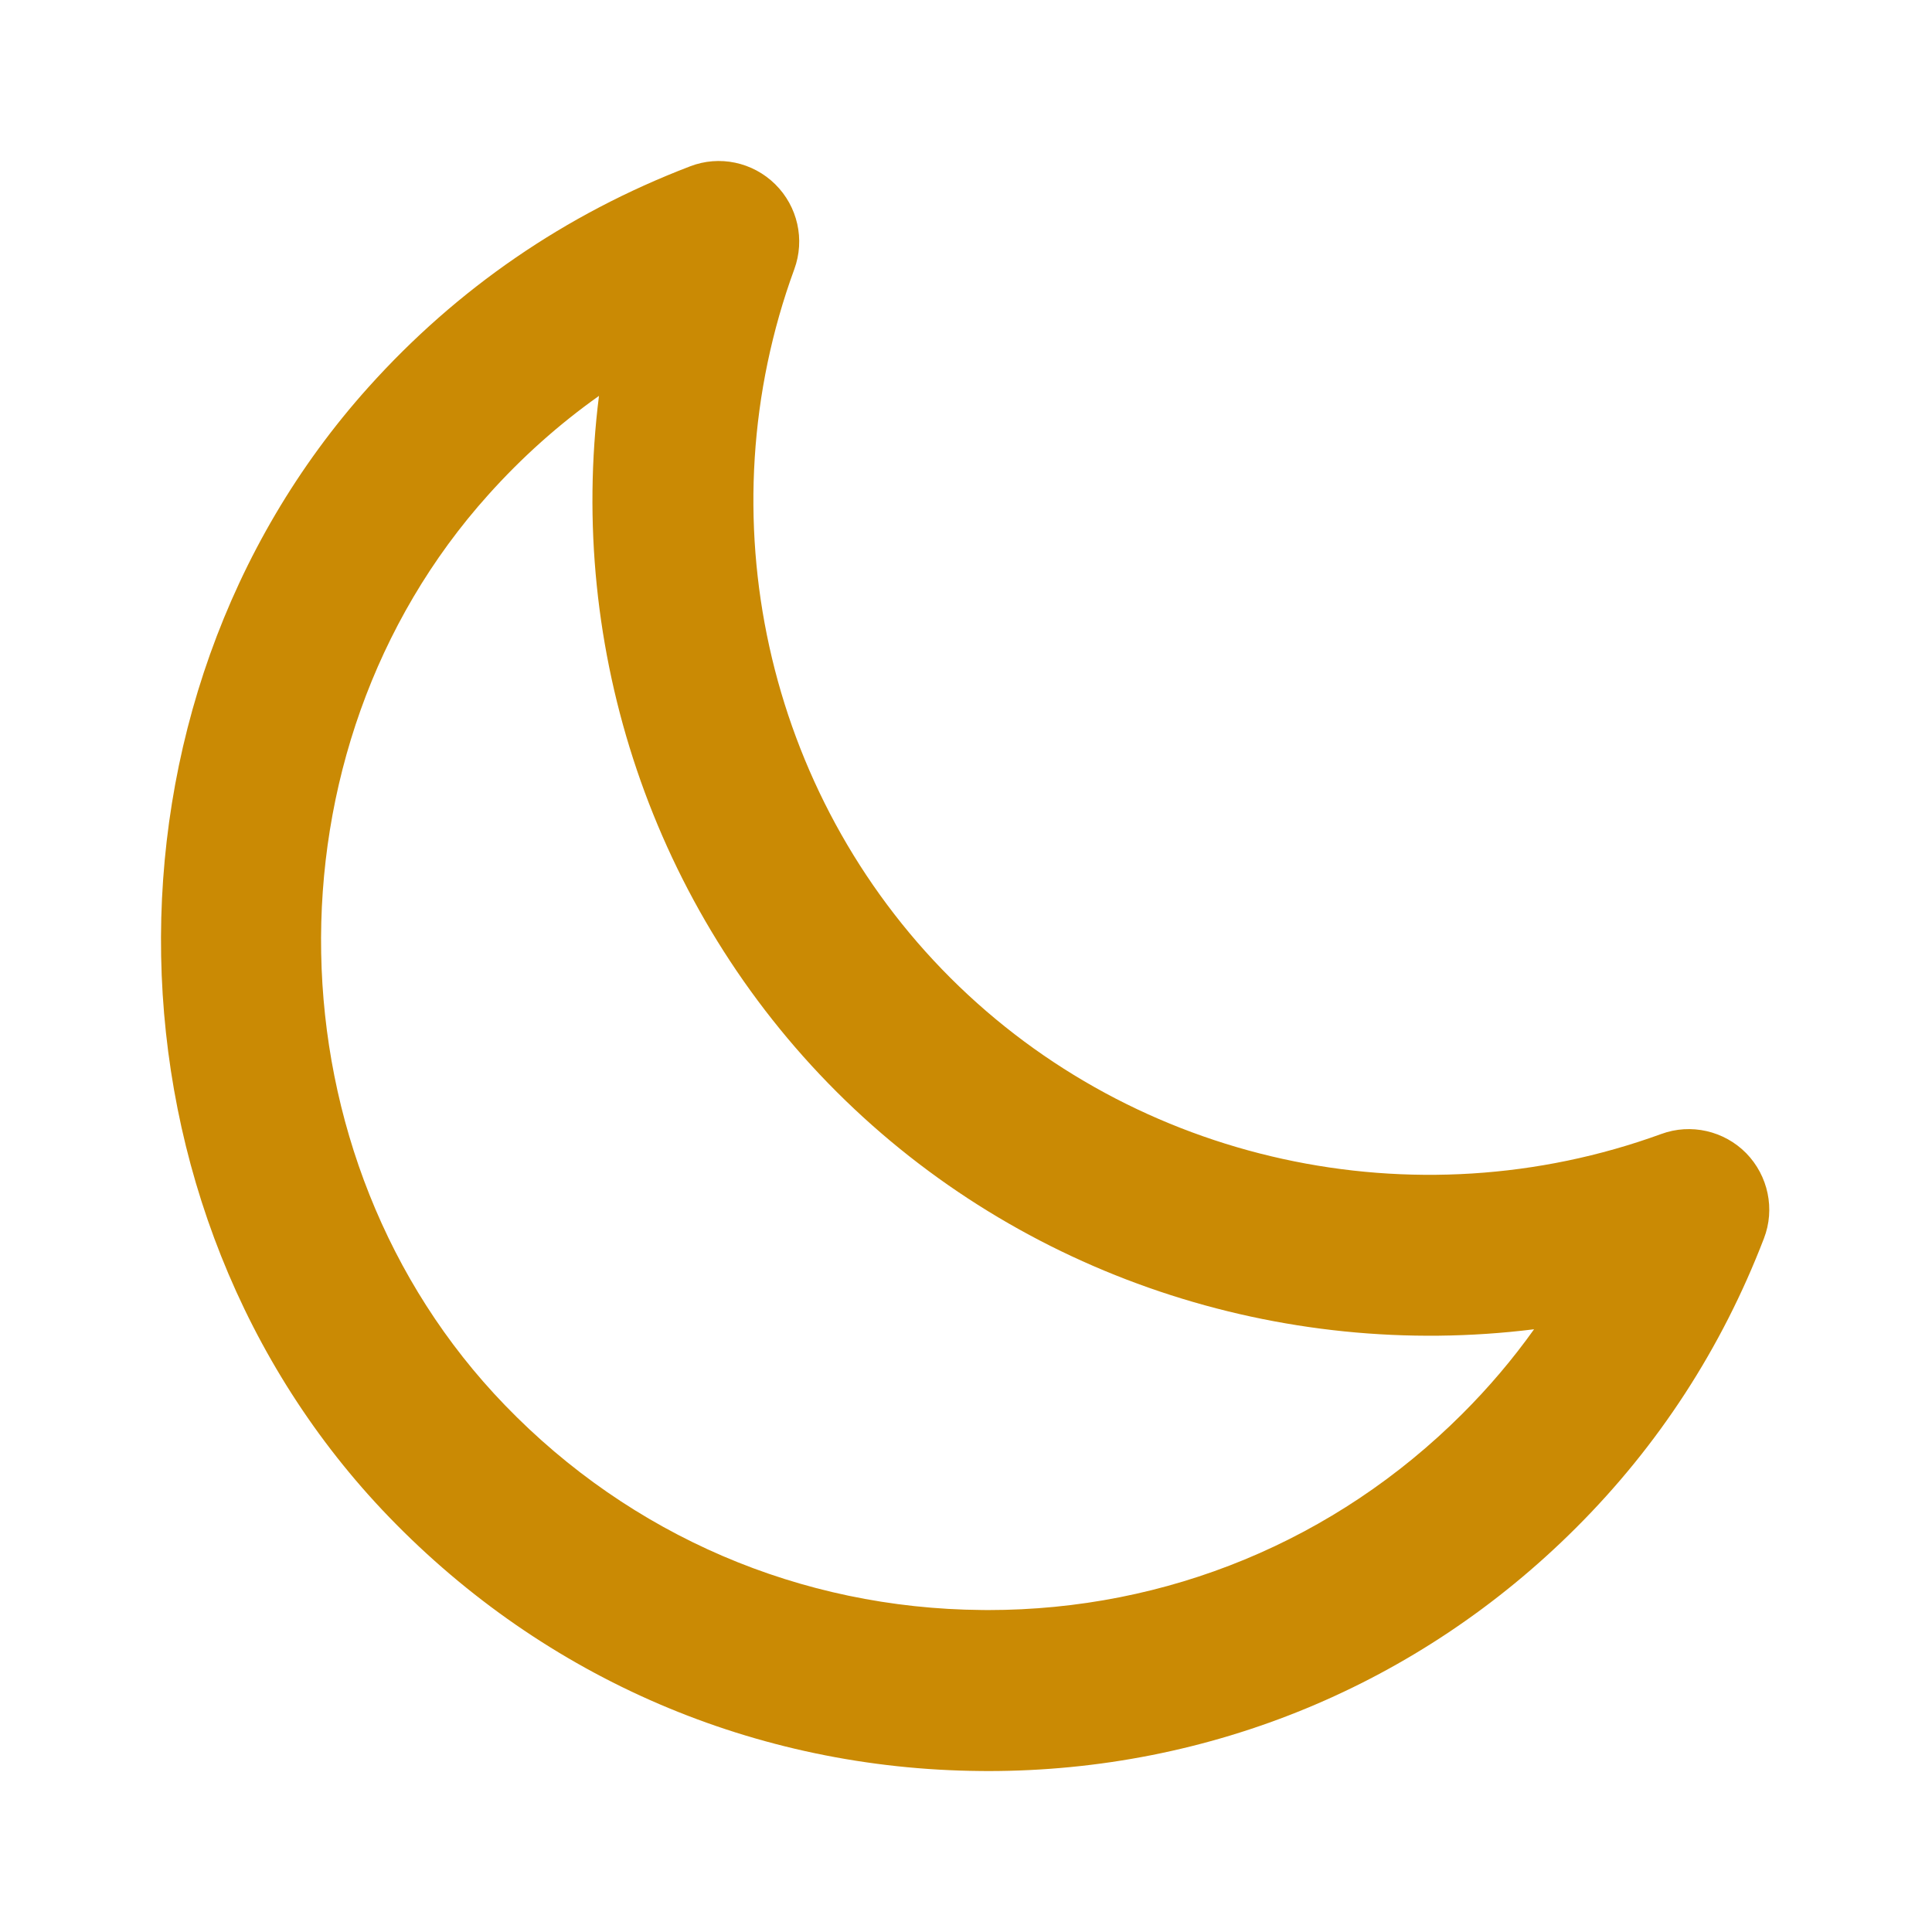
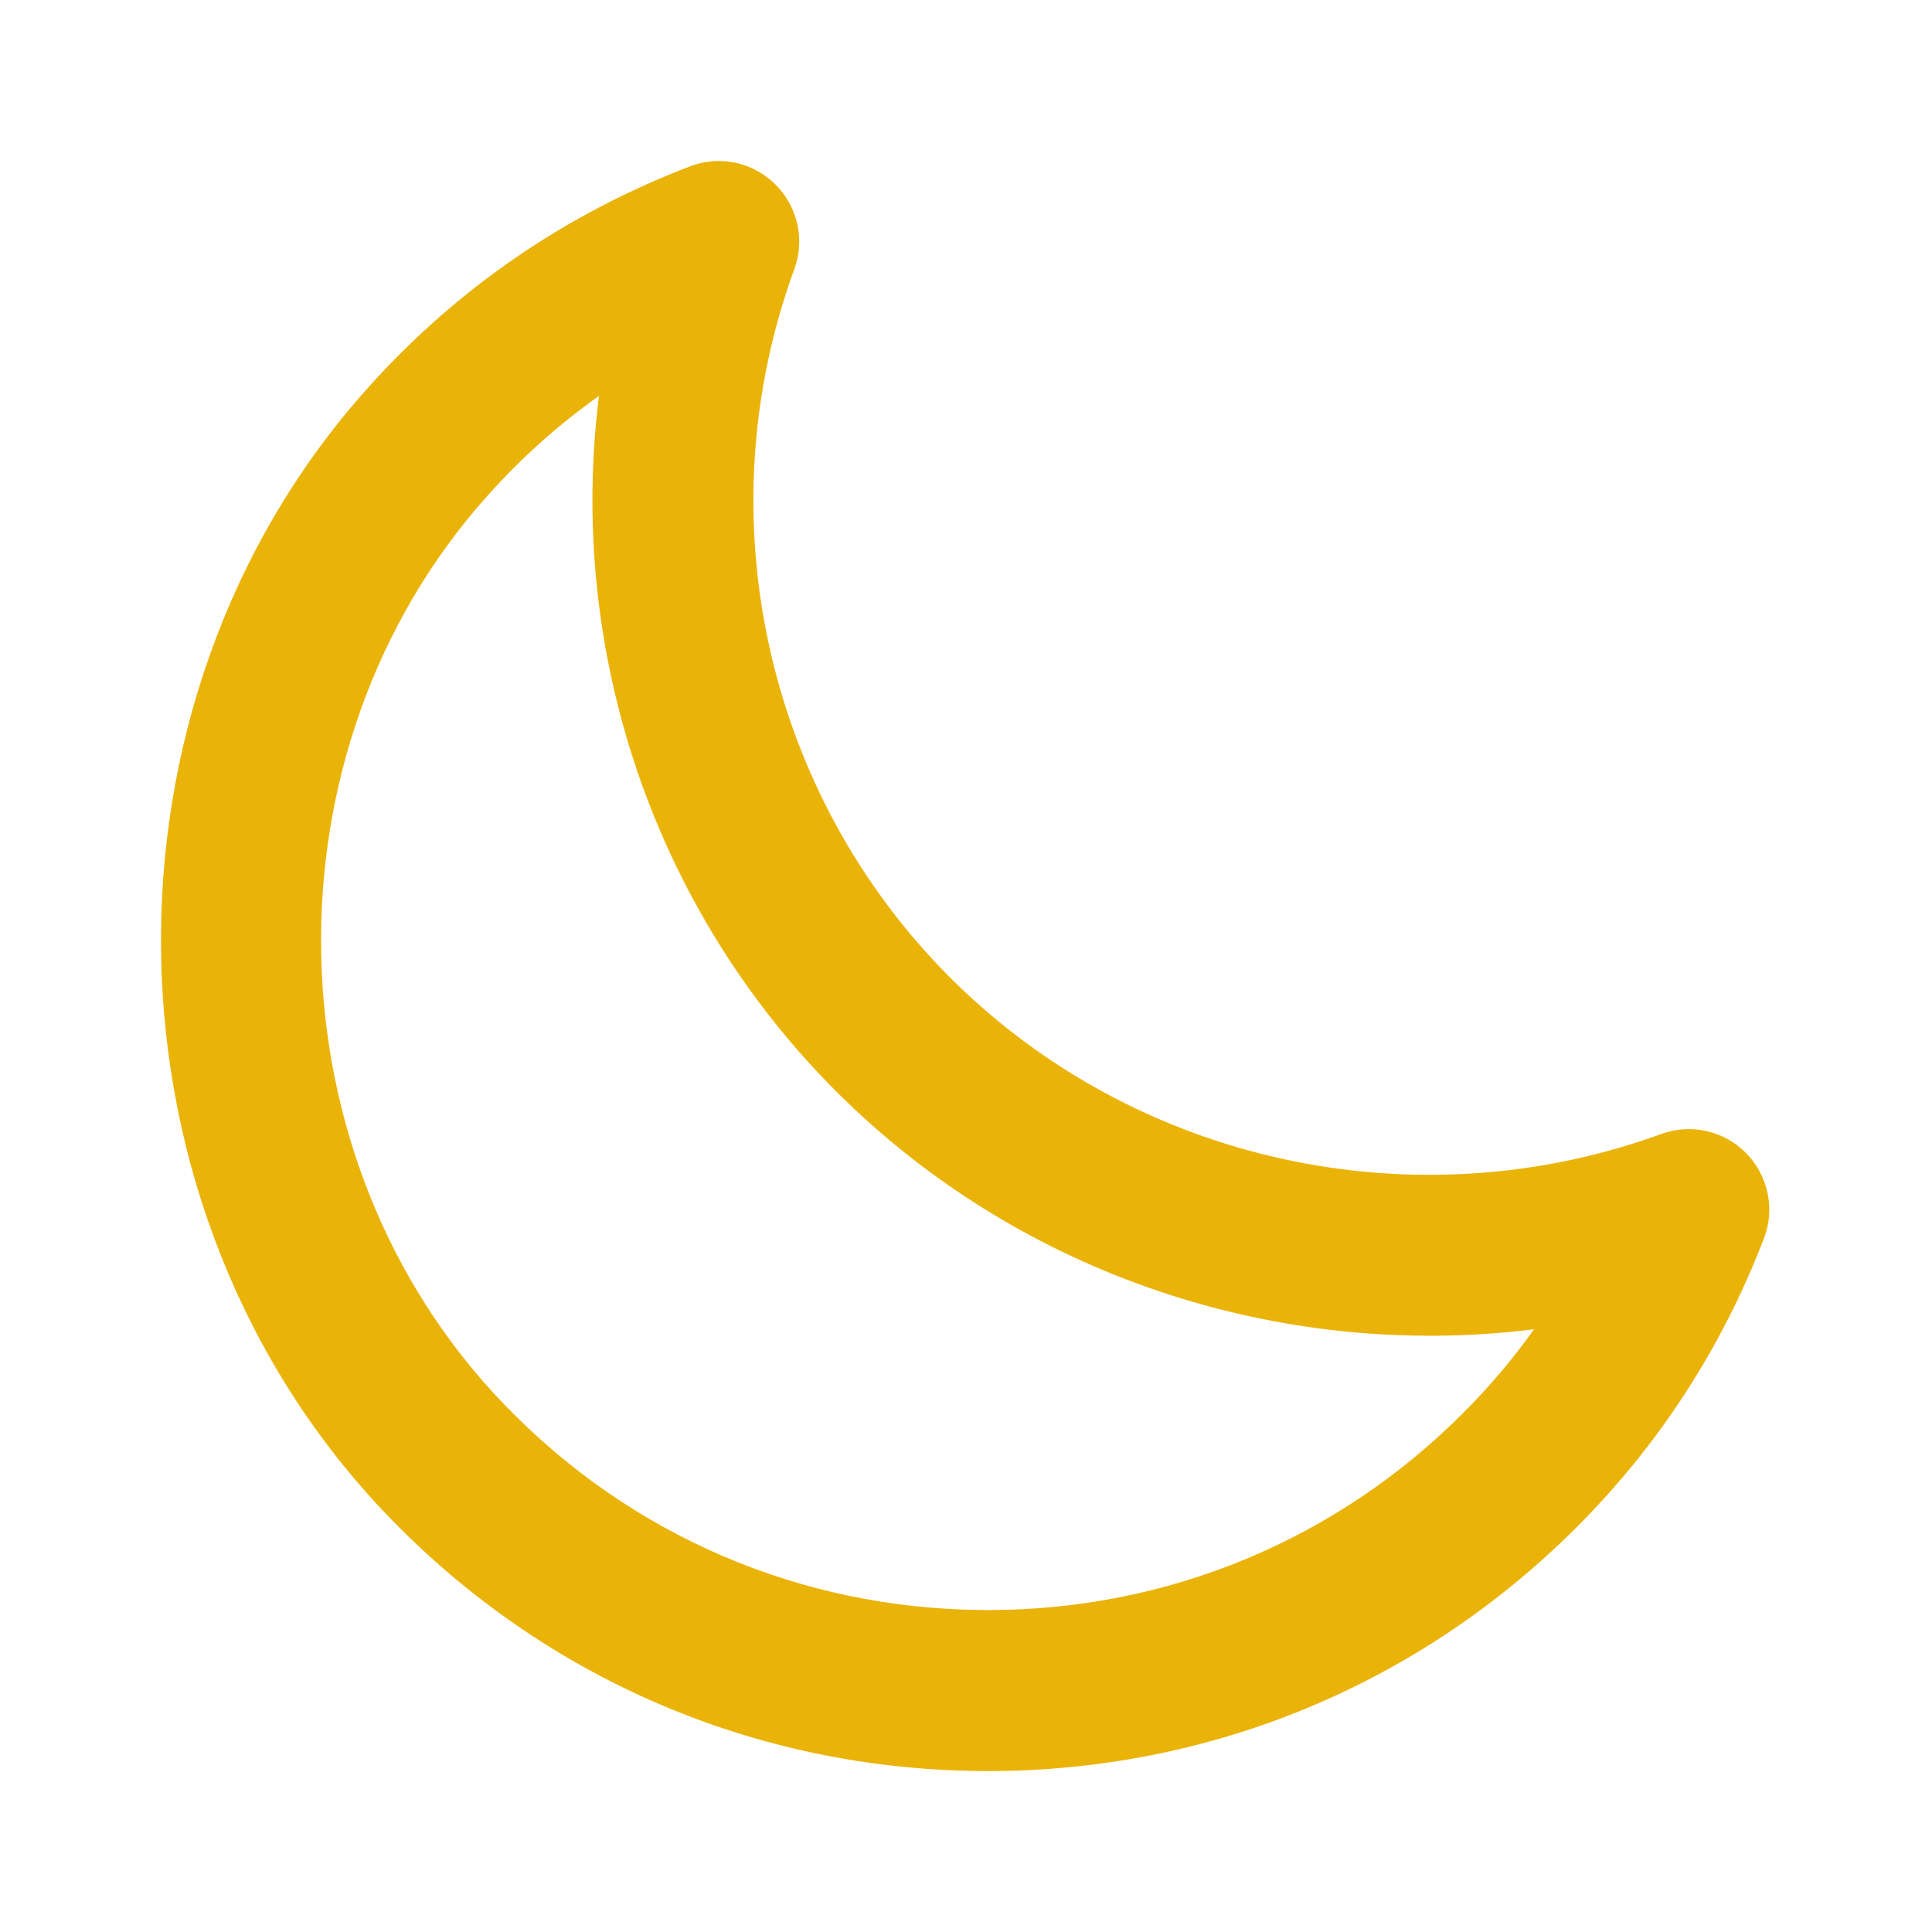
- <svg xmlns="http://www.w3.org/2000/svg" width="33" height="33" viewBox="0 0 33 33" fill="rgb(202, 138, 4)">
-   <path fill-rule="evenodd" clip-rule="evenodd" d="M10.231 6.762C9.544 7.249 8.913 7.813 8.341 8.451C4.423 12.811 4.551 19.788 8.625 24.002C10.778 26.231 13.671 27.474 16.771 27.5C16.805 27.501 16.841 27.501 16.877 27.501C19.936 27.501 22.808 26.315 24.975 24.152C25.426 23.702 25.836 23.22 26.203 22.705C21.878 23.244 17.443 21.795 14.293 18.652C11.144 15.509 9.687 11.084 10.231 6.762ZM16.877 30.251C16.833 30.251 16.79 30.251 16.746 30.25C12.904 30.217 9.317 28.677 6.648 25.915C1.592 20.683 1.434 12.024 6.293 6.614C7.807 4.927 9.655 3.658 11.785 2.842C12.287 2.647 12.857 2.768 13.241 3.147C13.625 3.526 13.753 4.093 13.567 4.599C12.03 8.8 13.078 13.552 16.236 16.705C19.396 19.858 24.16 20.904 28.374 19.37C28.88 19.183 29.45 19.315 29.826 19.697C30.203 20.083 30.323 20.653 30.129 21.154C29.408 23.029 28.328 24.692 26.917 26.099C24.232 28.78 20.67 30.251 16.877 30.251Z" fill="rgb(202, 138, 4)" />
+ <svg xmlns="http://www.w3.org/2000/svg" width="33" height="33" viewBox="0 0 33 33" fill="rgb(234, 179, 8)">
+   <path fill-rule="evenodd" clip-rule="evenodd" d="M10.231 6.762C9.544 7.249 8.913 7.813 8.341 8.451C4.423 12.811 4.551 19.788 8.625 24.002C10.778 26.231 13.671 27.474 16.771 27.5C16.805 27.501 16.841 27.501 16.877 27.501C19.936 27.501 22.808 26.315 24.975 24.152C25.426 23.702 25.836 23.22 26.203 22.705C21.878 23.244 17.443 21.795 14.293 18.652C11.144 15.509 9.687 11.084 10.231 6.762ZM16.877 30.251C16.833 30.251 16.79 30.251 16.746 30.25C12.904 30.217 9.317 28.677 6.648 25.915C1.592 20.683 1.434 12.024 6.293 6.614C7.807 4.927 9.655 3.658 11.785 2.842C12.287 2.647 12.857 2.768 13.241 3.147C13.625 3.526 13.753 4.093 13.567 4.599C12.03 8.8 13.078 13.552 16.236 16.705C19.396 19.858 24.16 20.904 28.374 19.37C28.88 19.183 29.45 19.315 29.826 19.697C30.203 20.083 30.323 20.653 30.129 21.154C29.408 23.029 28.328 24.692 26.917 26.099C24.232 28.78 20.67 30.251 16.877 30.251Z" fill="rgb(234, 179, 8)" />
</svg>
